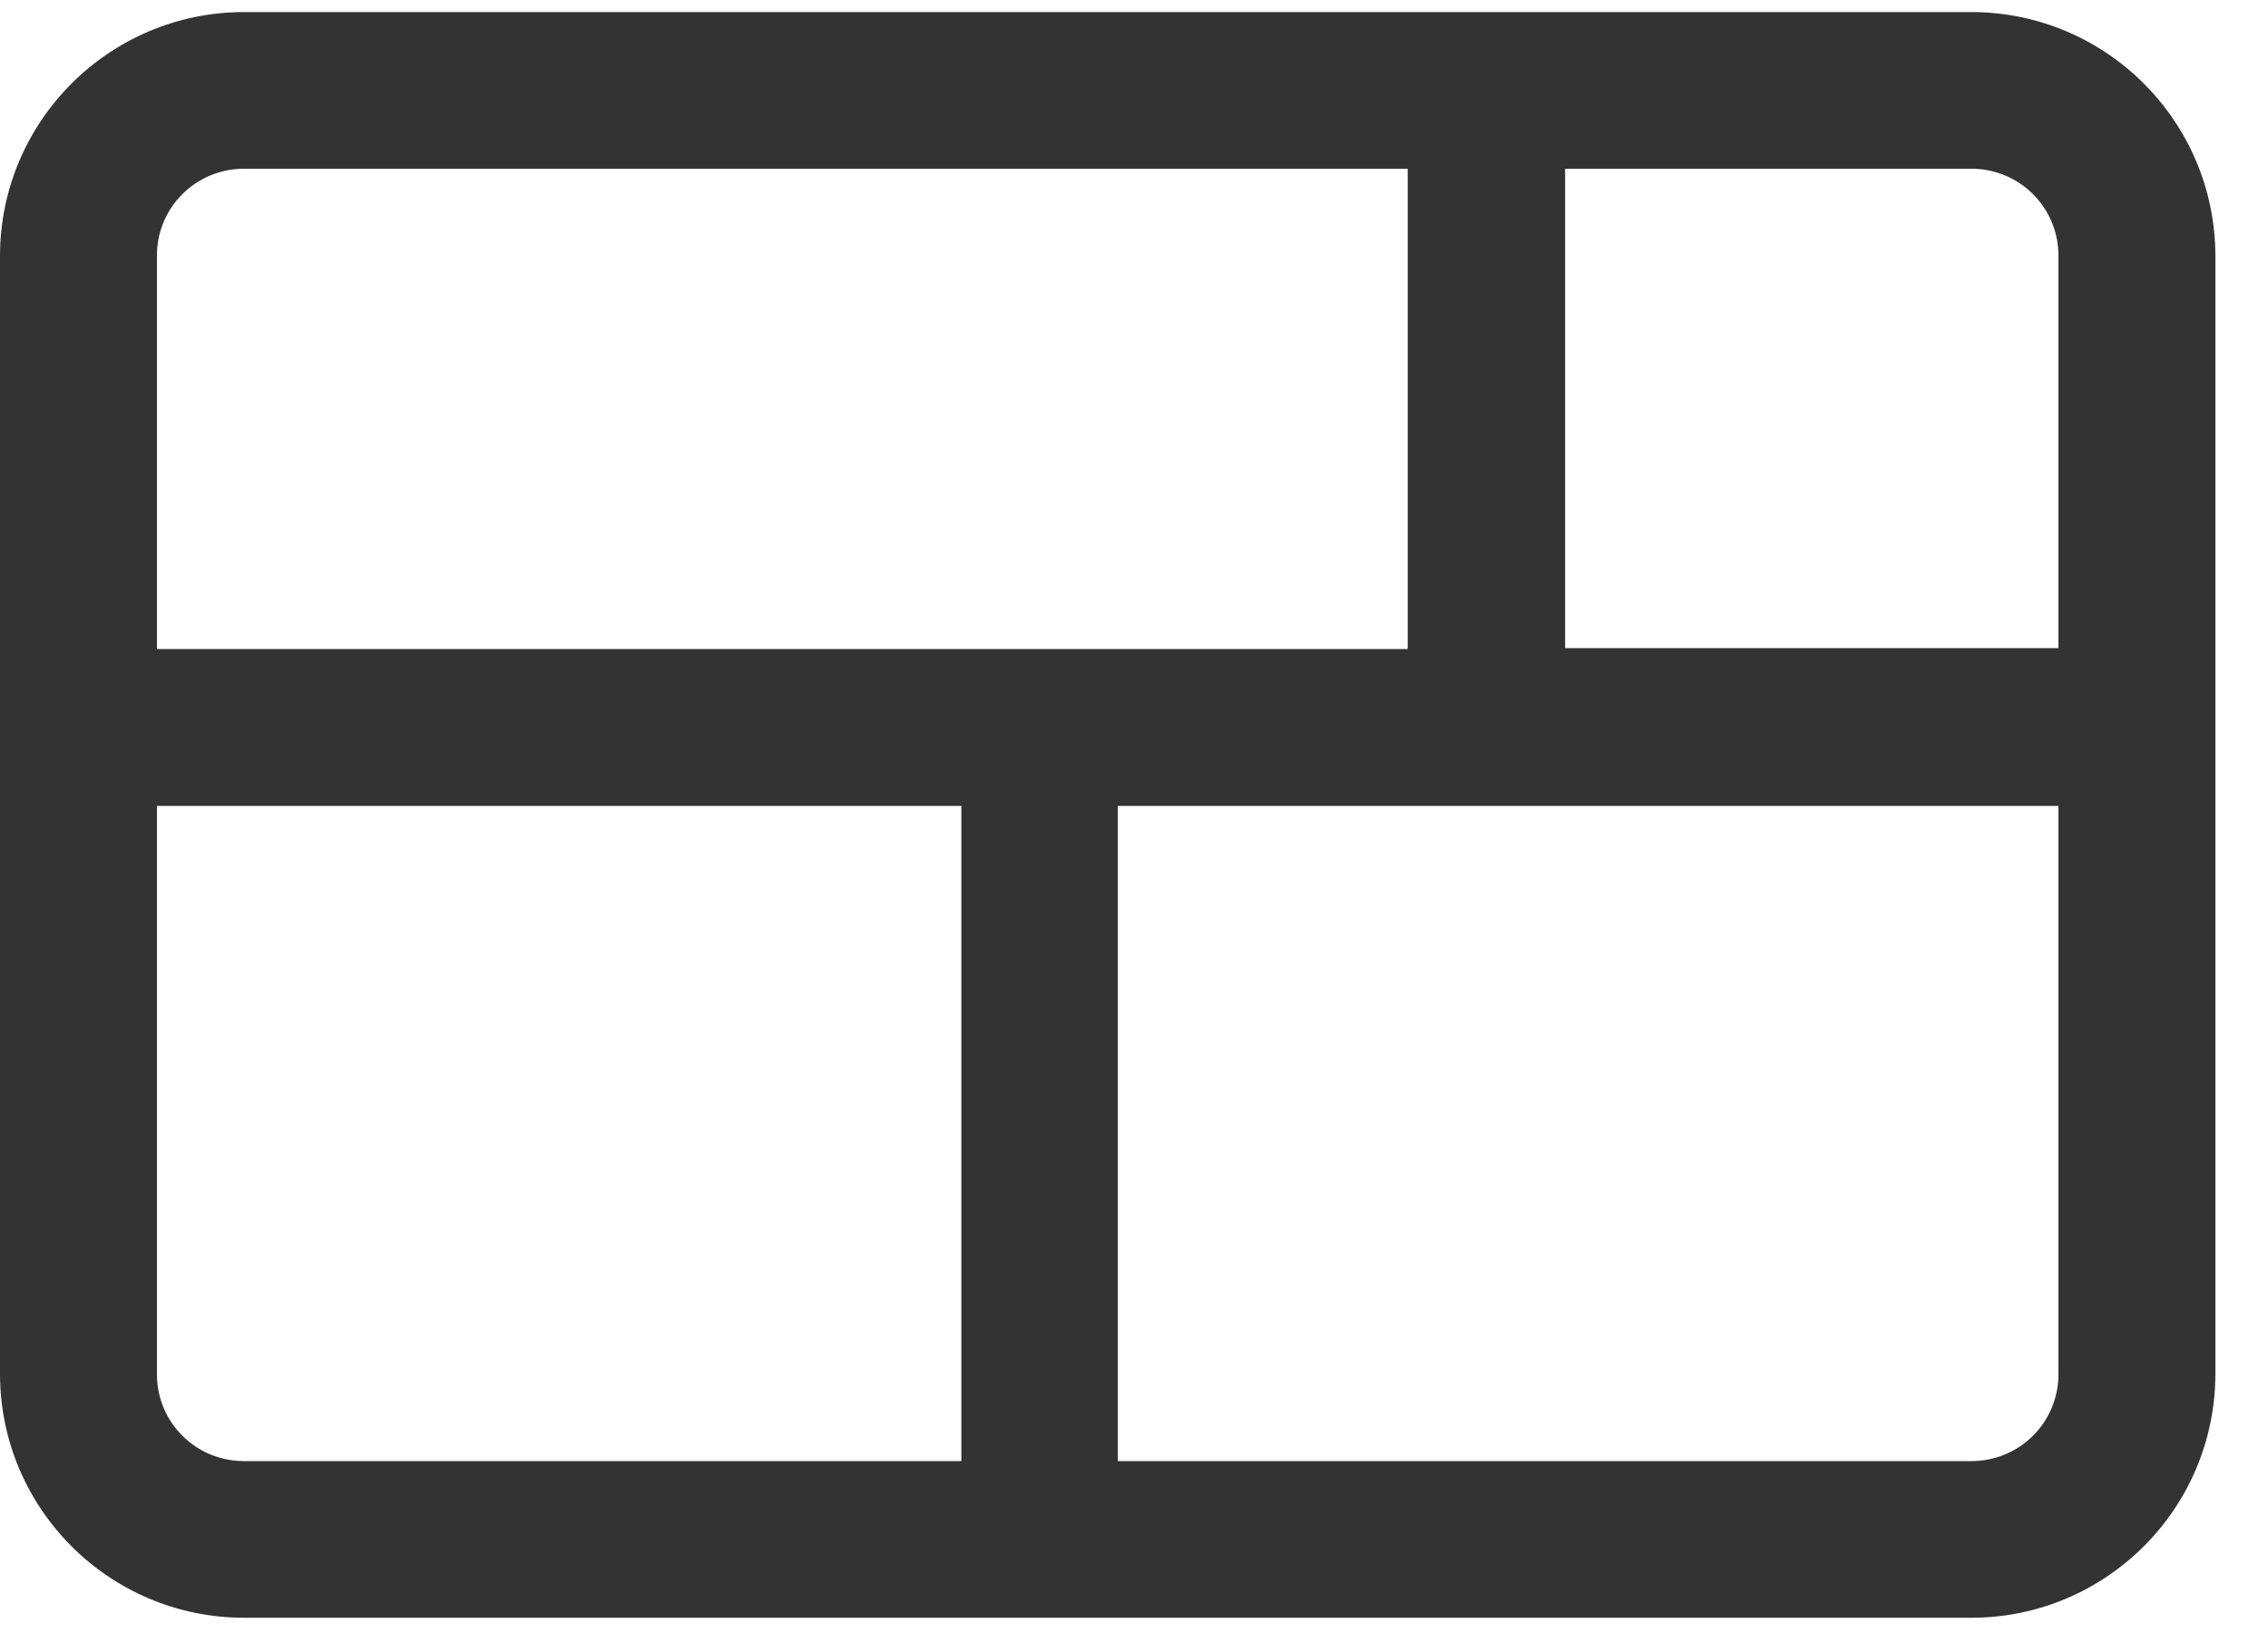
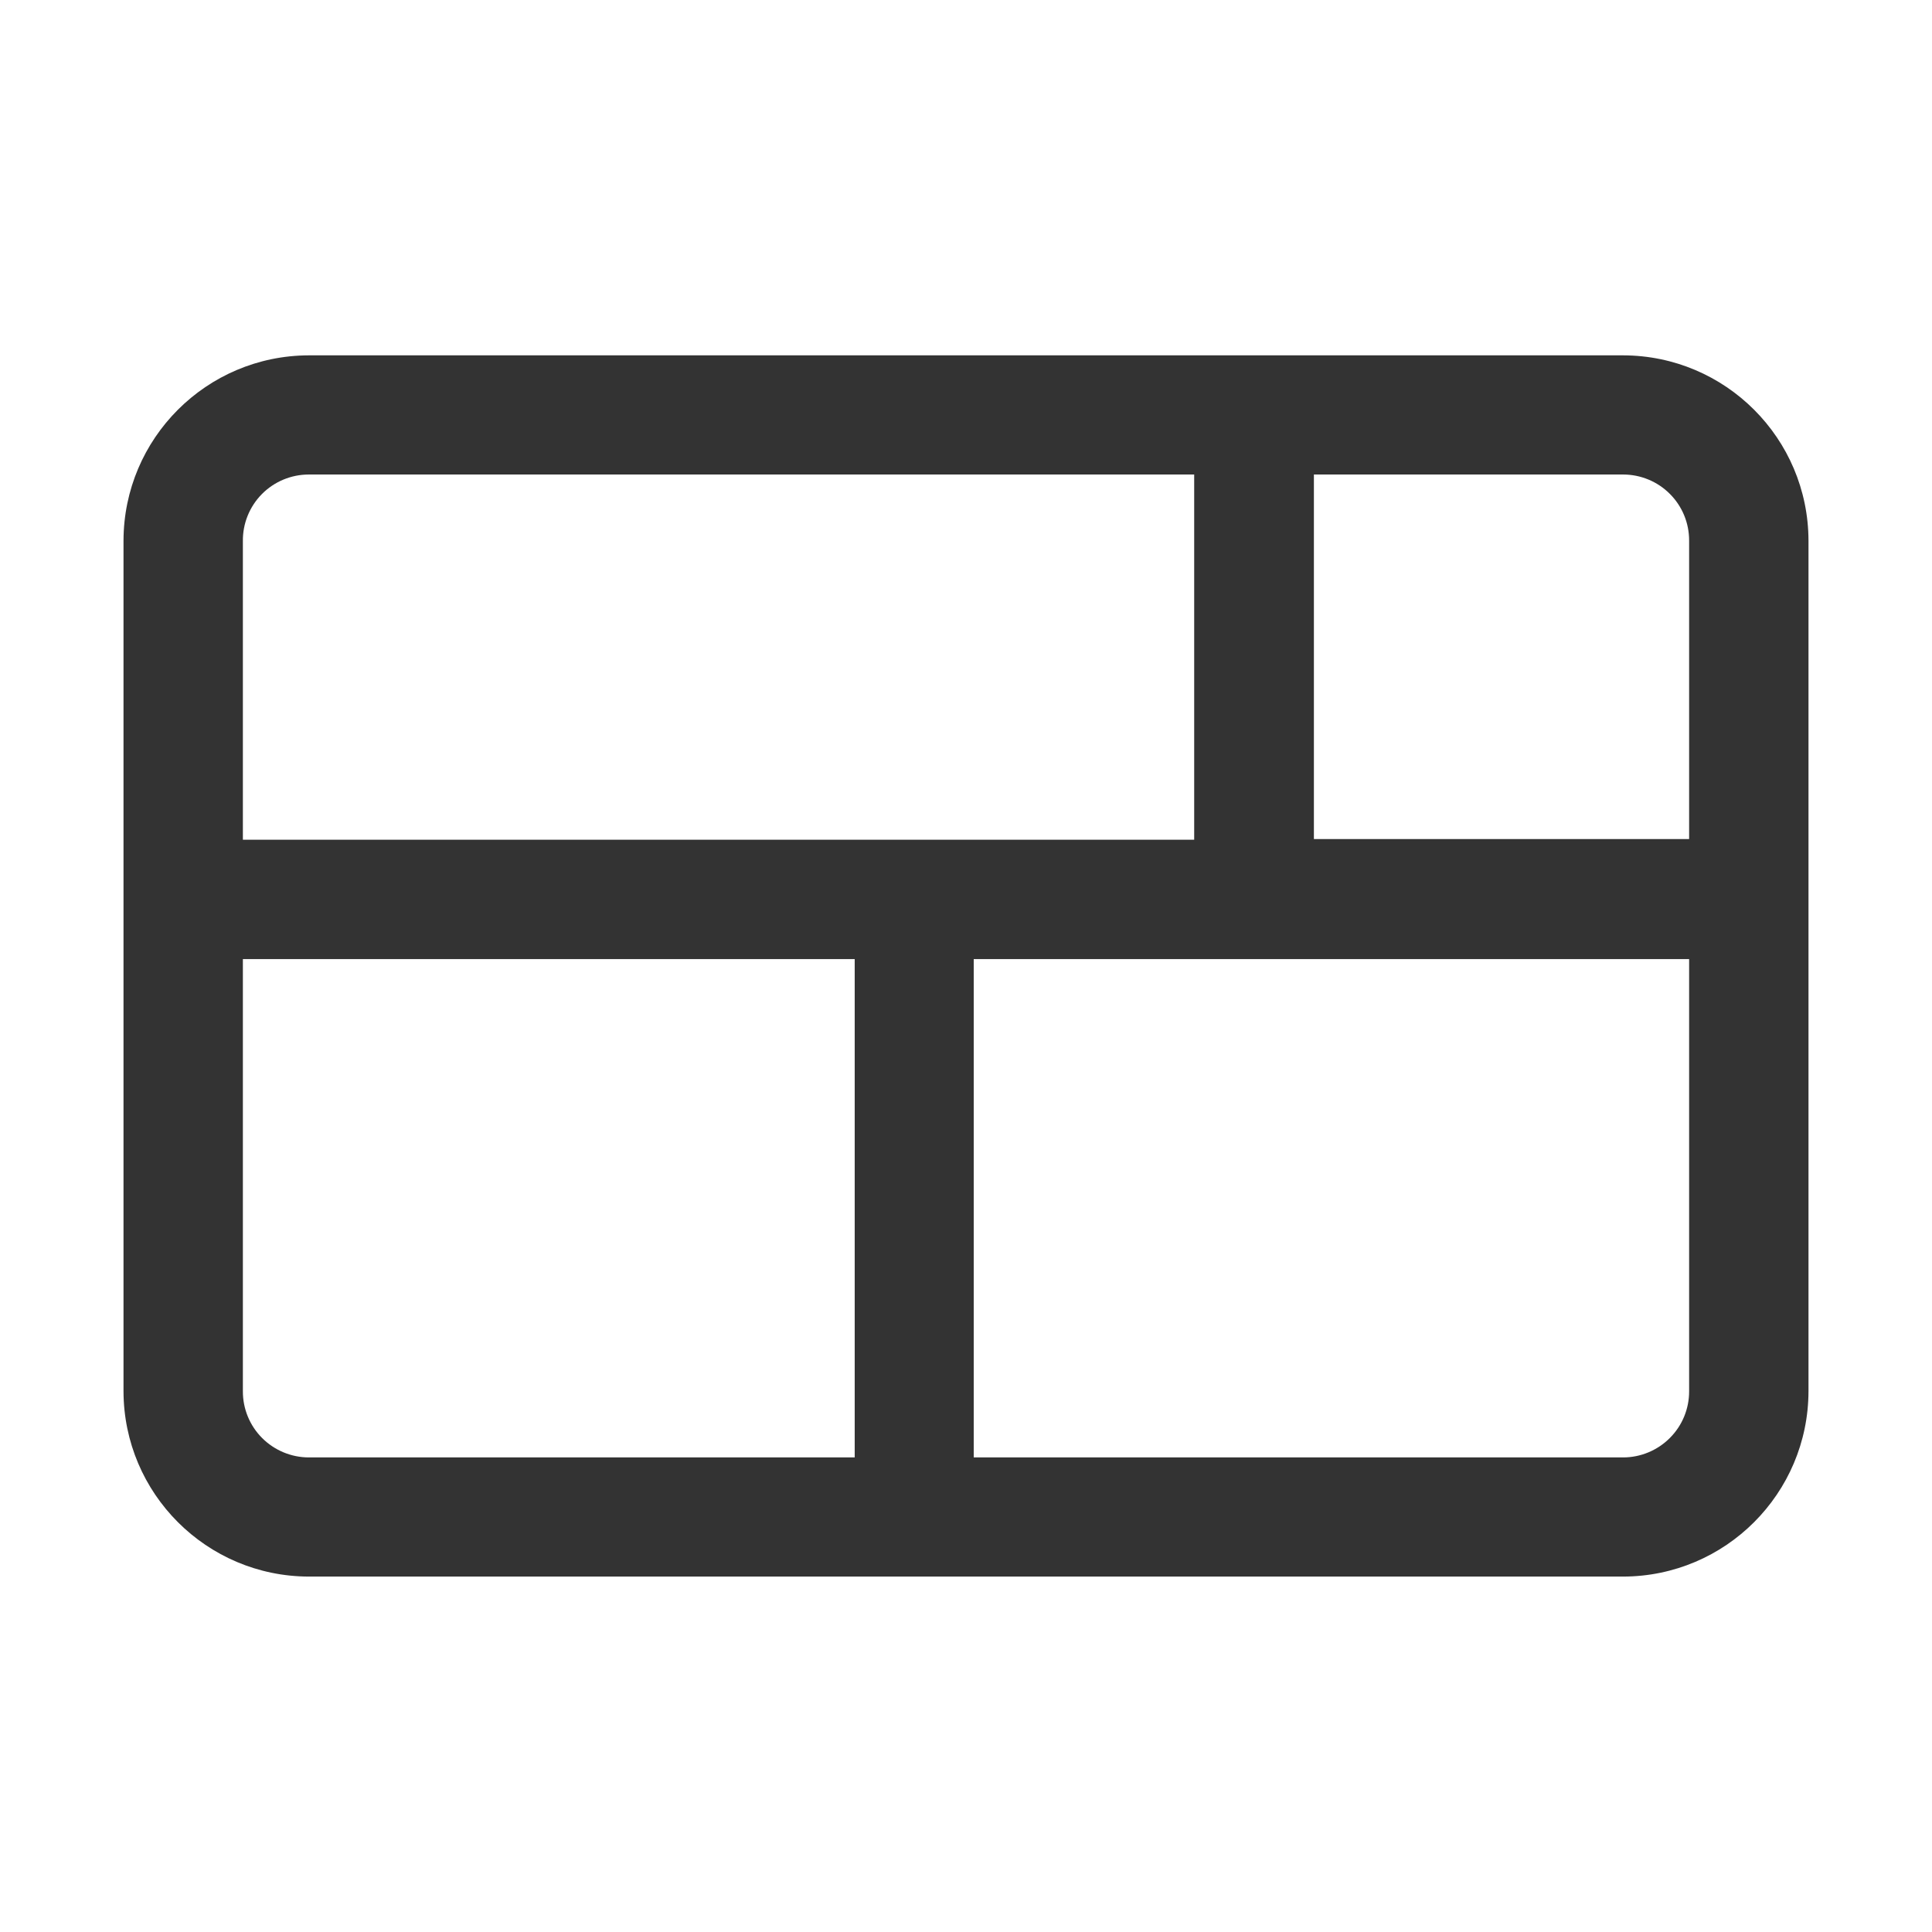
- <svg xmlns="http://www.w3.org/2000/svg" width="25" height="18" viewBox="0 0 25 18" fill="none">
-   <path d="M21.734 0.133H2.686C1.204 0.136 0.003 1.337 0 2.819V15.146C0.003 16.629 1.204 17.829 2.686 17.832H21.734C23.215 17.829 24.417 16.629 24.42 15.146V2.819C24.417 1.337 23.216 0.136 21.734 0.133ZM22.69 2.819V7.144H17.252V1.86H21.734C21.987 1.86 22.232 1.962 22.411 2.141C22.59 2.321 22.691 2.565 22.69 2.819L22.69 2.819ZM2.686 1.86H15.517V7.154H1.73V2.829C1.726 2.574 1.825 2.327 2.005 2.145C2.185 1.963 2.43 1.86 2.686 1.86L2.686 1.86ZM1.73 15.146V8.883H10.597V16.105H2.686C2.432 16.105 2.188 16.004 2.009 15.824C1.829 15.644 1.729 15.401 1.73 15.146L1.73 15.146ZM21.734 16.105H12.322V8.883H22.69V15.146C22.691 15.4 22.591 15.644 22.411 15.824C22.232 16.004 21.987 16.105 21.734 16.105L21.734 16.105Z" fill="#333333" />
+ <svg xmlns="http://www.w3.org/2000/svg" width="28" height="28" viewBox="0 0 28 28" fill="none">
+   <path d="M23.524 5.15H4.476C2.994 5.153 1.793 6.353 1.79 7.836V20.163C1.793 21.645 2.994 22.846 4.476 22.849H23.524C25.006 22.846 26.207 21.645 26.21 20.163V7.836C26.207 6.353 25.006 5.153 23.524 5.15V5.15ZM24.48 7.836V12.16H19.042V6.877H23.524C23.777 6.877 24.022 6.978 24.201 7.158C24.381 7.338 24.481 7.581 24.48 7.836L24.48 7.836ZM4.476 6.877H17.307V12.17H3.52V7.846C3.516 7.59 3.615 7.344 3.795 7.161C3.975 6.979 4.22 6.877 4.476 6.877L4.476 6.877ZM3.52 20.163V13.9H12.387V21.122H4.476C4.222 21.122 3.978 21.02 3.799 20.841C3.619 20.661 3.519 20.417 3.52 20.163L3.52 20.163ZM23.524 21.122H14.112V13.9H24.48V20.163C24.481 20.417 24.381 20.66 24.201 20.84C24.022 21.02 23.777 21.122 23.524 21.122L23.524 21.122Z" fill="#333333" />
</svg>
